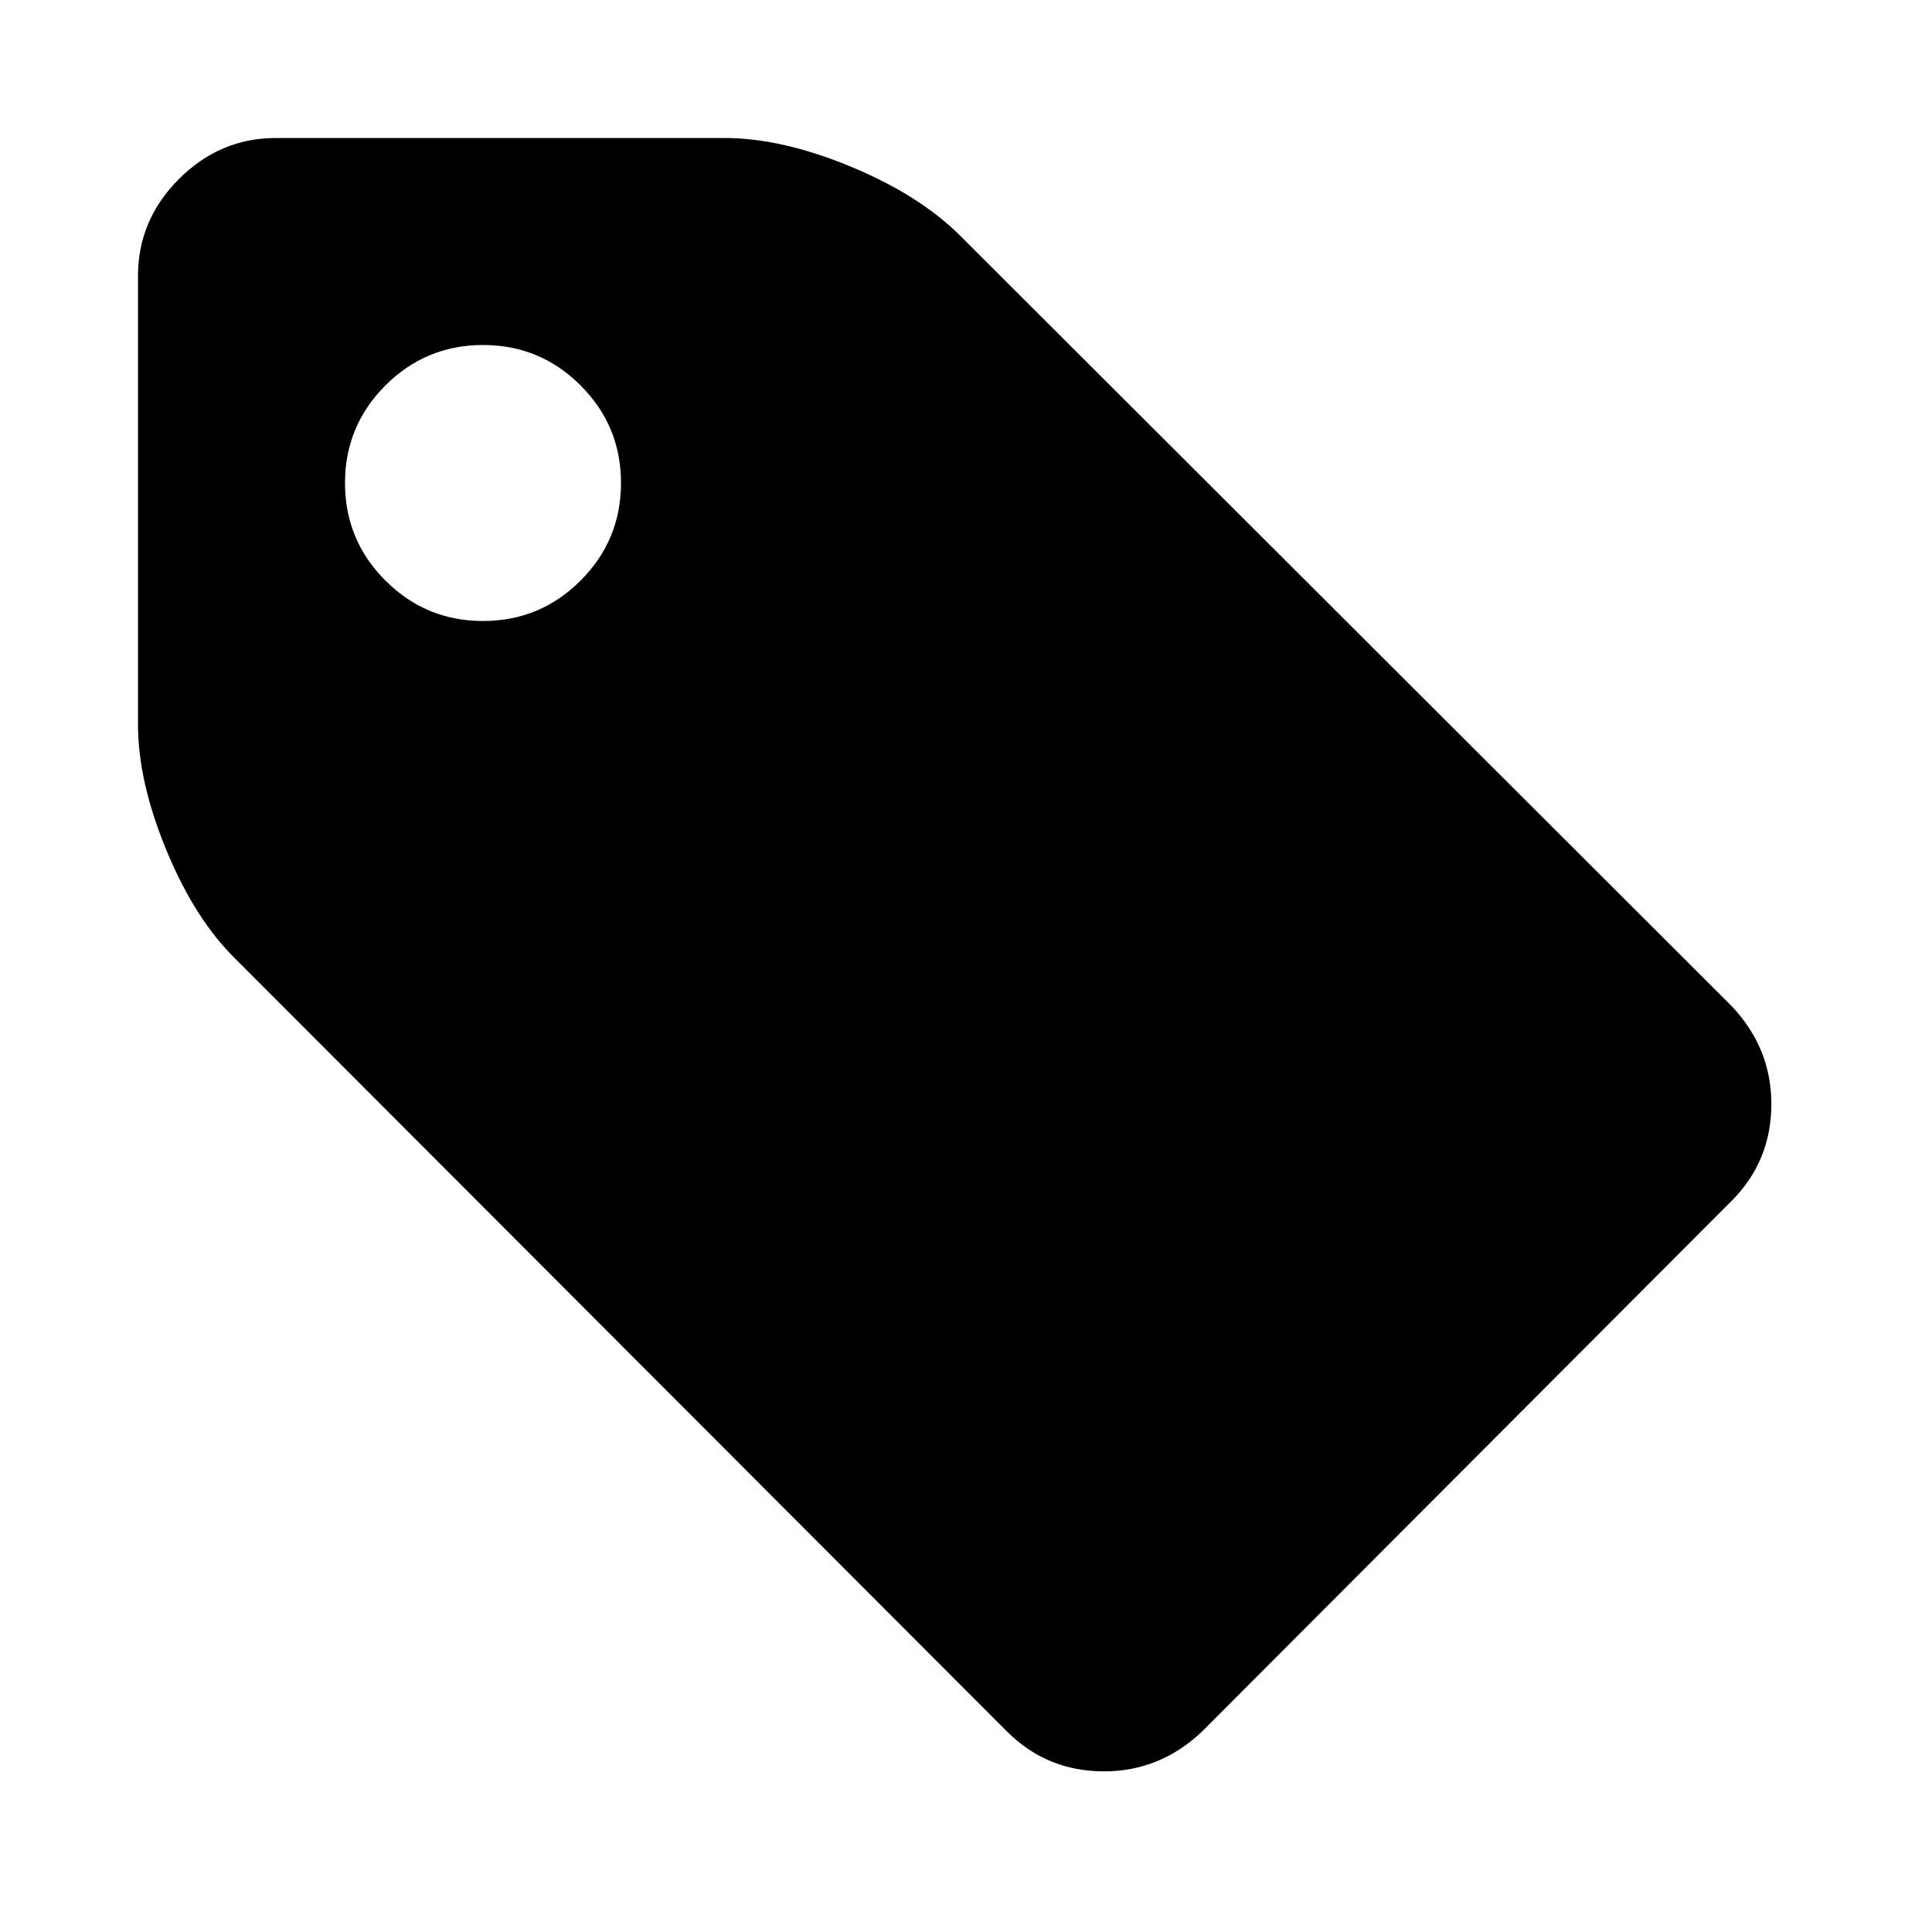
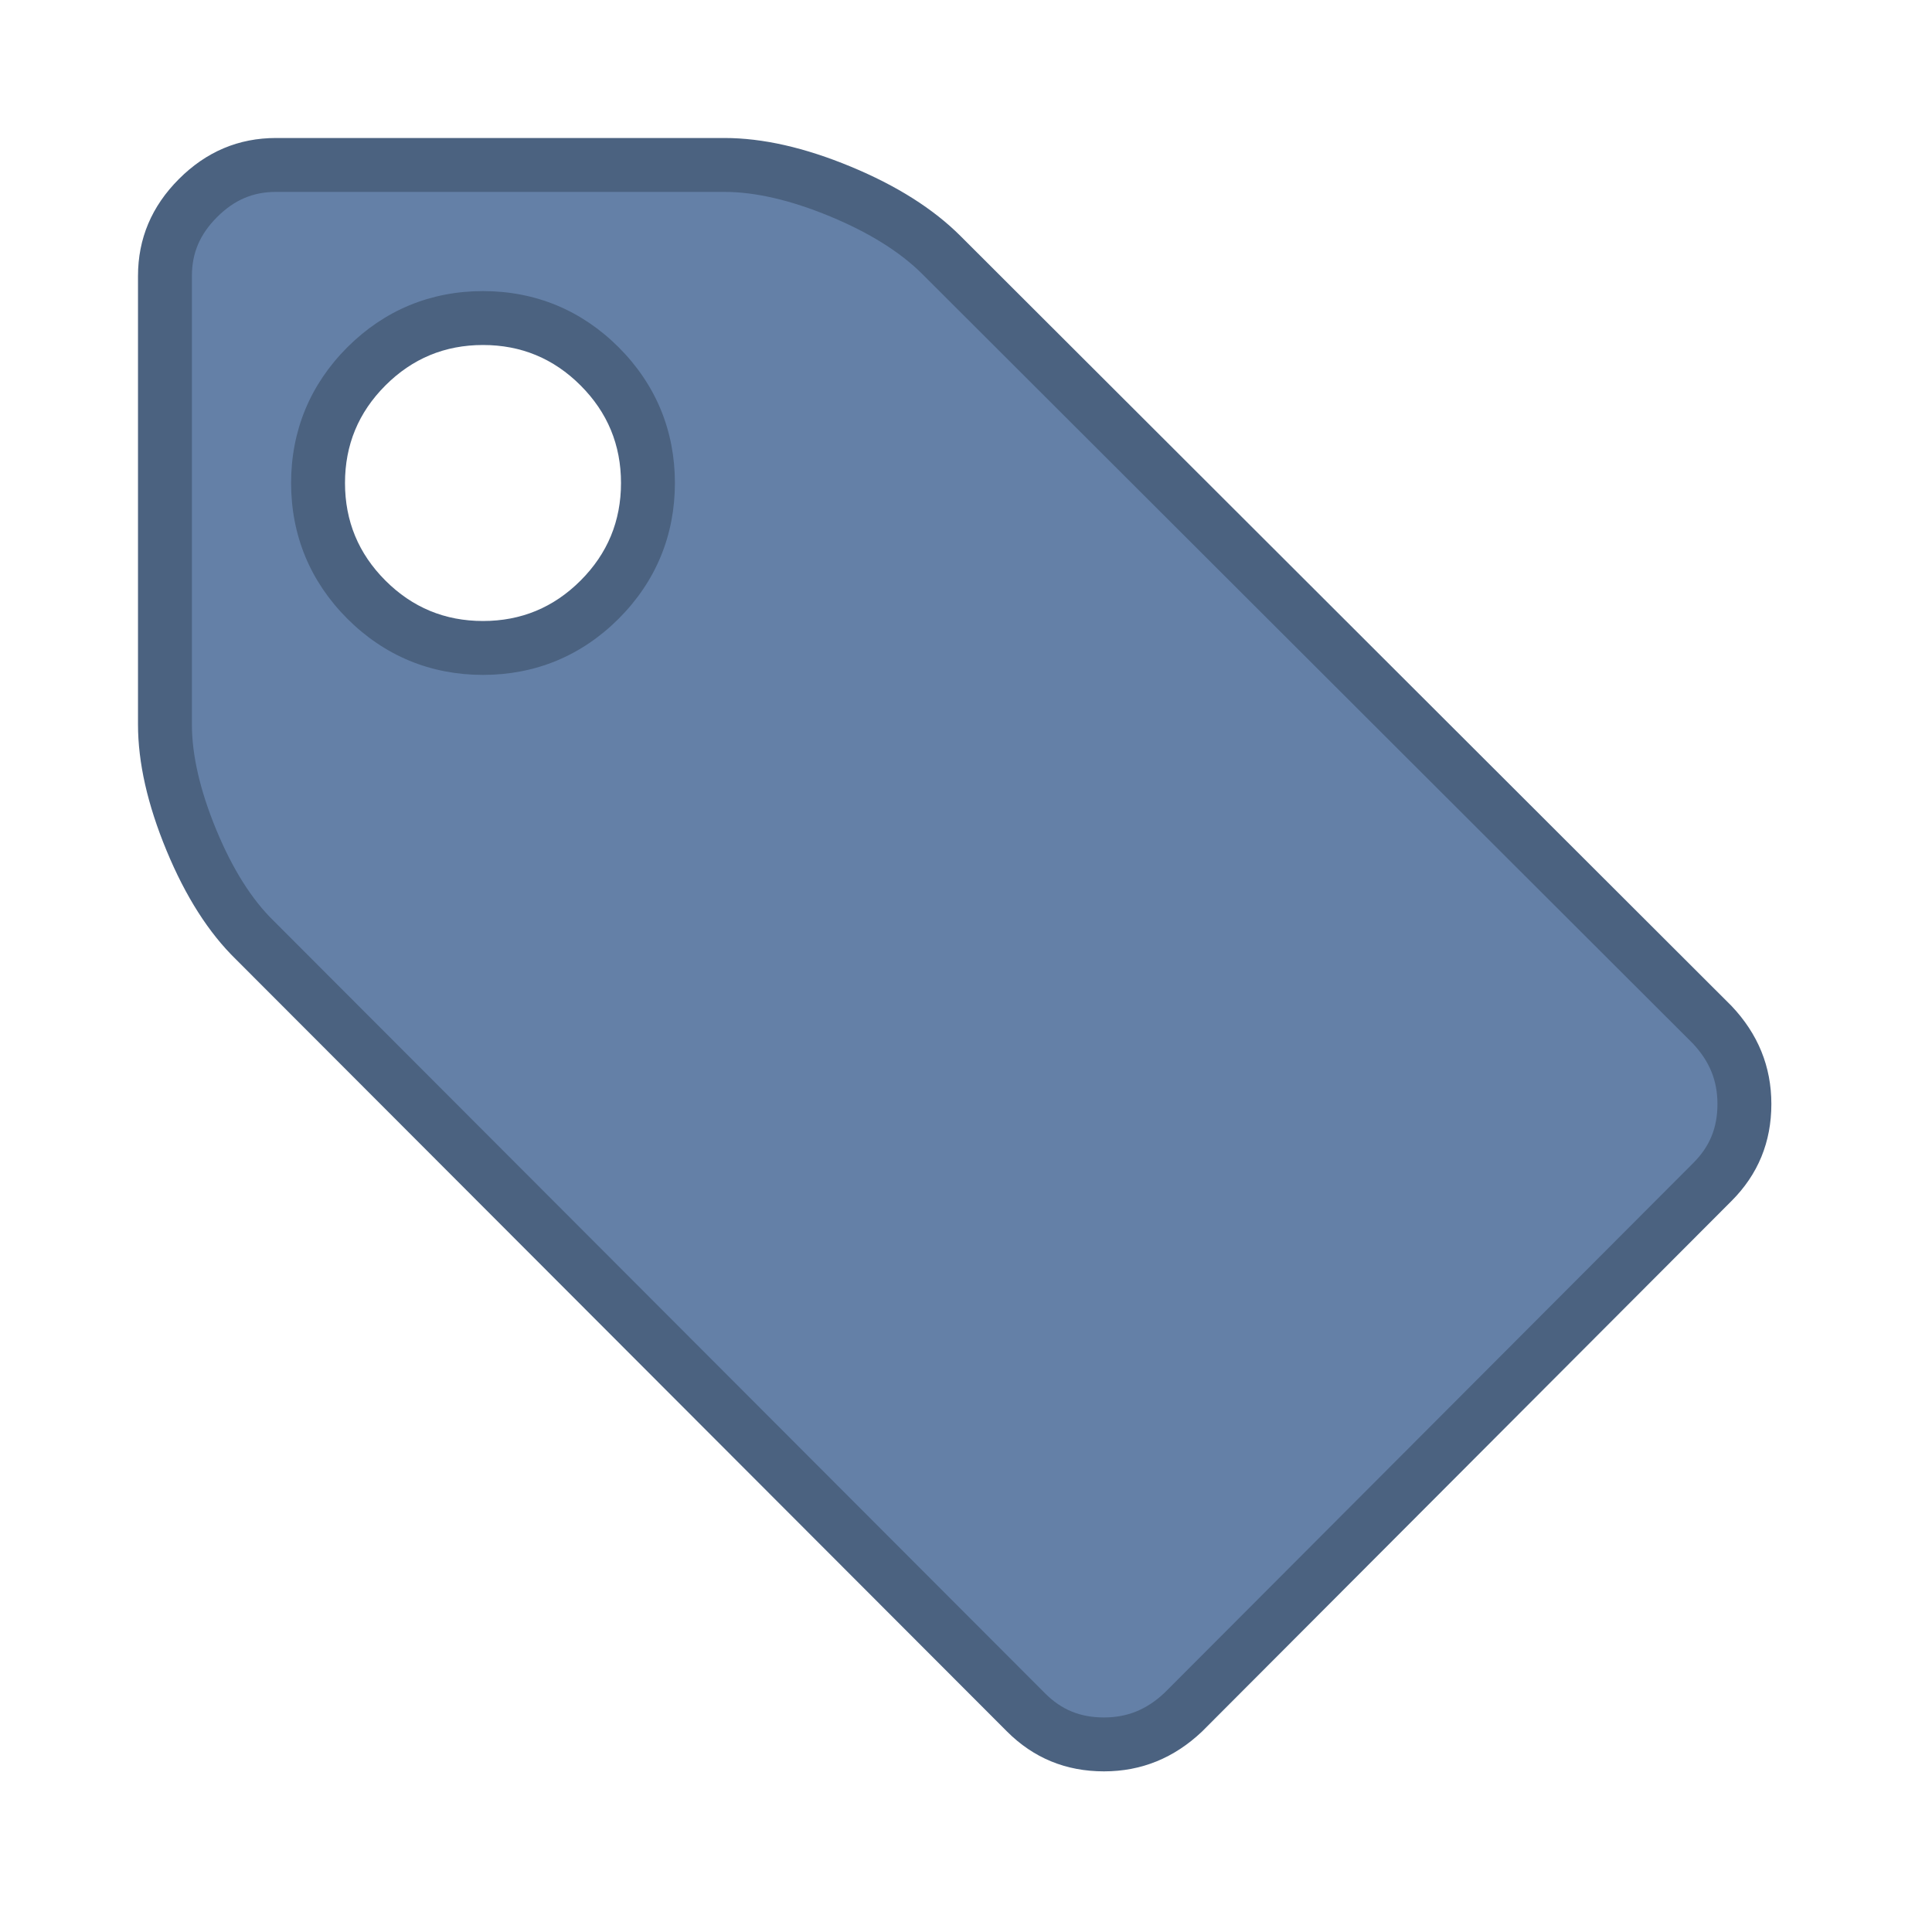
- <svg xmlns="http://www.w3.org/2000/svg" width="1792" height="1792" viewBox="0 0 1792 1792">
-   <path d="M576 448q0-53-37.5-90.5t-90.5-37.5-90.5 37.5-37.5 90.5 37.5 90.5 90.5 37.5 90.5-37.5 37.5-90.5zm1067 576q0 53-37 90l-491 492q-39 37-91 37-53 0-90-37l-715-716q-38-37-64.5-101t-26.5-117v-416q0-52 38-90t90-38h416q53 0 117 26.5t102 64.5l715 714q37 39 37 91z" />
+ <svg xmlns="http://www.w3.org/2000/svg" version="1.1" id="Layer_1" x="0px" y="0px" width="1792px" height="1792px" viewBox="0 0 1792 1792" enable-background="new 0 0 1792 1792" xml:space="preserve">
+   <g>
+     <path fill="#6480A7" d="M1024,1618c-28.696,0-52.353-9.707-72.322-29.678L236.44,872.088   c-22.768-22.167-42.564-53.34-58.841-92.652C161.276,740.017,153,703.871,153,672V256c0-28.022,10.035-51.68,30.678-72.322   C204.321,163.034,227.978,153,256,153h416c31.868,0,68.015,8.276,107.436,24.599c39.417,16.321,71.005,36.199,93.887,59.08   l714.763,713.763C1608.214,971.759,1618,995.824,1618,1024c0,28.695-9.708,52.353-29.678,72.322l-490.768,491.767   C1076.24,1608.215,1052.176,1618,1024,1618z M448,295c-42.04,0-78.436,15.081-108.178,44.822C310.081,369.564,295,405.96,295,448   s15.081,78.436,44.822,108.178C369.565,585.919,405.961,601,448,601s78.436-15.081,108.178-44.822   C585.92,526.435,601,490.039,601,448s-15.081-78.436-44.822-108.178C526.436,310.08,490.04,295,448,295z" />
+     <path fill="#4B6280" d="M672,178c28.569,0,61.499,7.636,97.871,22.696c36.368,15.059,65.227,33.112,85.798,53.684l714.476,713.478   c15.589,16.61,22.854,34.467,22.854,56.143c0,22.029-7.104,39.393-22.355,54.645l-0.018,0.018l-0.019,0.019l-490.472,491.471   C1063.529,1585.736,1045.674,1593,1024,1593c-22.029,0-39.394-7.104-54.62-22.331l-715-716l-0.249-0.249l-0.251-0.245   c-20.32-19.784-38.213-48.147-53.184-84.304C185.636,733.5,178,700.572,178,672V256c0-21.347,7.421-38.71,23.355-54.645   S234.654,178,256,178H672 M448,626c24.186,0,47.153-4.436,68.265-13.184c21.107-8.746,40.483-21.854,57.59-38.961   c17.106-17.106,30.215-36.482,38.961-57.59C621.565,495.154,626,472.186,626,448c0-24.186-4.436-47.153-13.184-68.265   c-8.746-21.107-21.854-40.484-38.961-57.59c-17.107-17.106-36.483-30.215-57.59-38.961C495.154,274.435,472.186,270,448,270   c-24.186,0-47.154,4.436-68.266,13.184c-21.107,8.746-40.483,21.854-57.59,38.961c-17.106,17.106-30.215,36.483-38.961,57.59   C274.436,400.846,270,423.814,270,448c0,24.186,4.436,47.154,13.184,68.266c8.746,21.107,21.854,40.483,38.961,57.59   c17.107,17.106,36.482,30.215,57.59,38.961C400.846,621.564,423.814,626,448,626 M672,128H256c-34.667,0-64.667,12.667-90,38   c-25.334,25.334-38,55.334-38,90v416c0,35.334,8.833,74.334,26.5,117c17.666,42.667,39.166,76.334,64.5,101l715,716   c24.666,24.667,54.666,37,90,37c34.666,0,65-12.333,91-37l491-492c24.666-24.666,37-54.666,37-90c0-34.666-12.334-65-37-91L891,219   c-25.334-25.333-59.334-46.833-102-64.5C746.333,136.834,707.333,128,672,128L672,128z M448,576c-35.334,0-65.5-12.5-90.5-37.5   S320,483.334,320,448c0-35.333,12.5-65.5,37.5-90.5S412.666,320,448,320c35.333,0,65.5,12.5,90.5,37.5S576,412.667,576,448   c0,35.334-12.5,65.5-37.5,90.5S483.333,576,448,576L448,576z" />
+   </g>
</svg>
